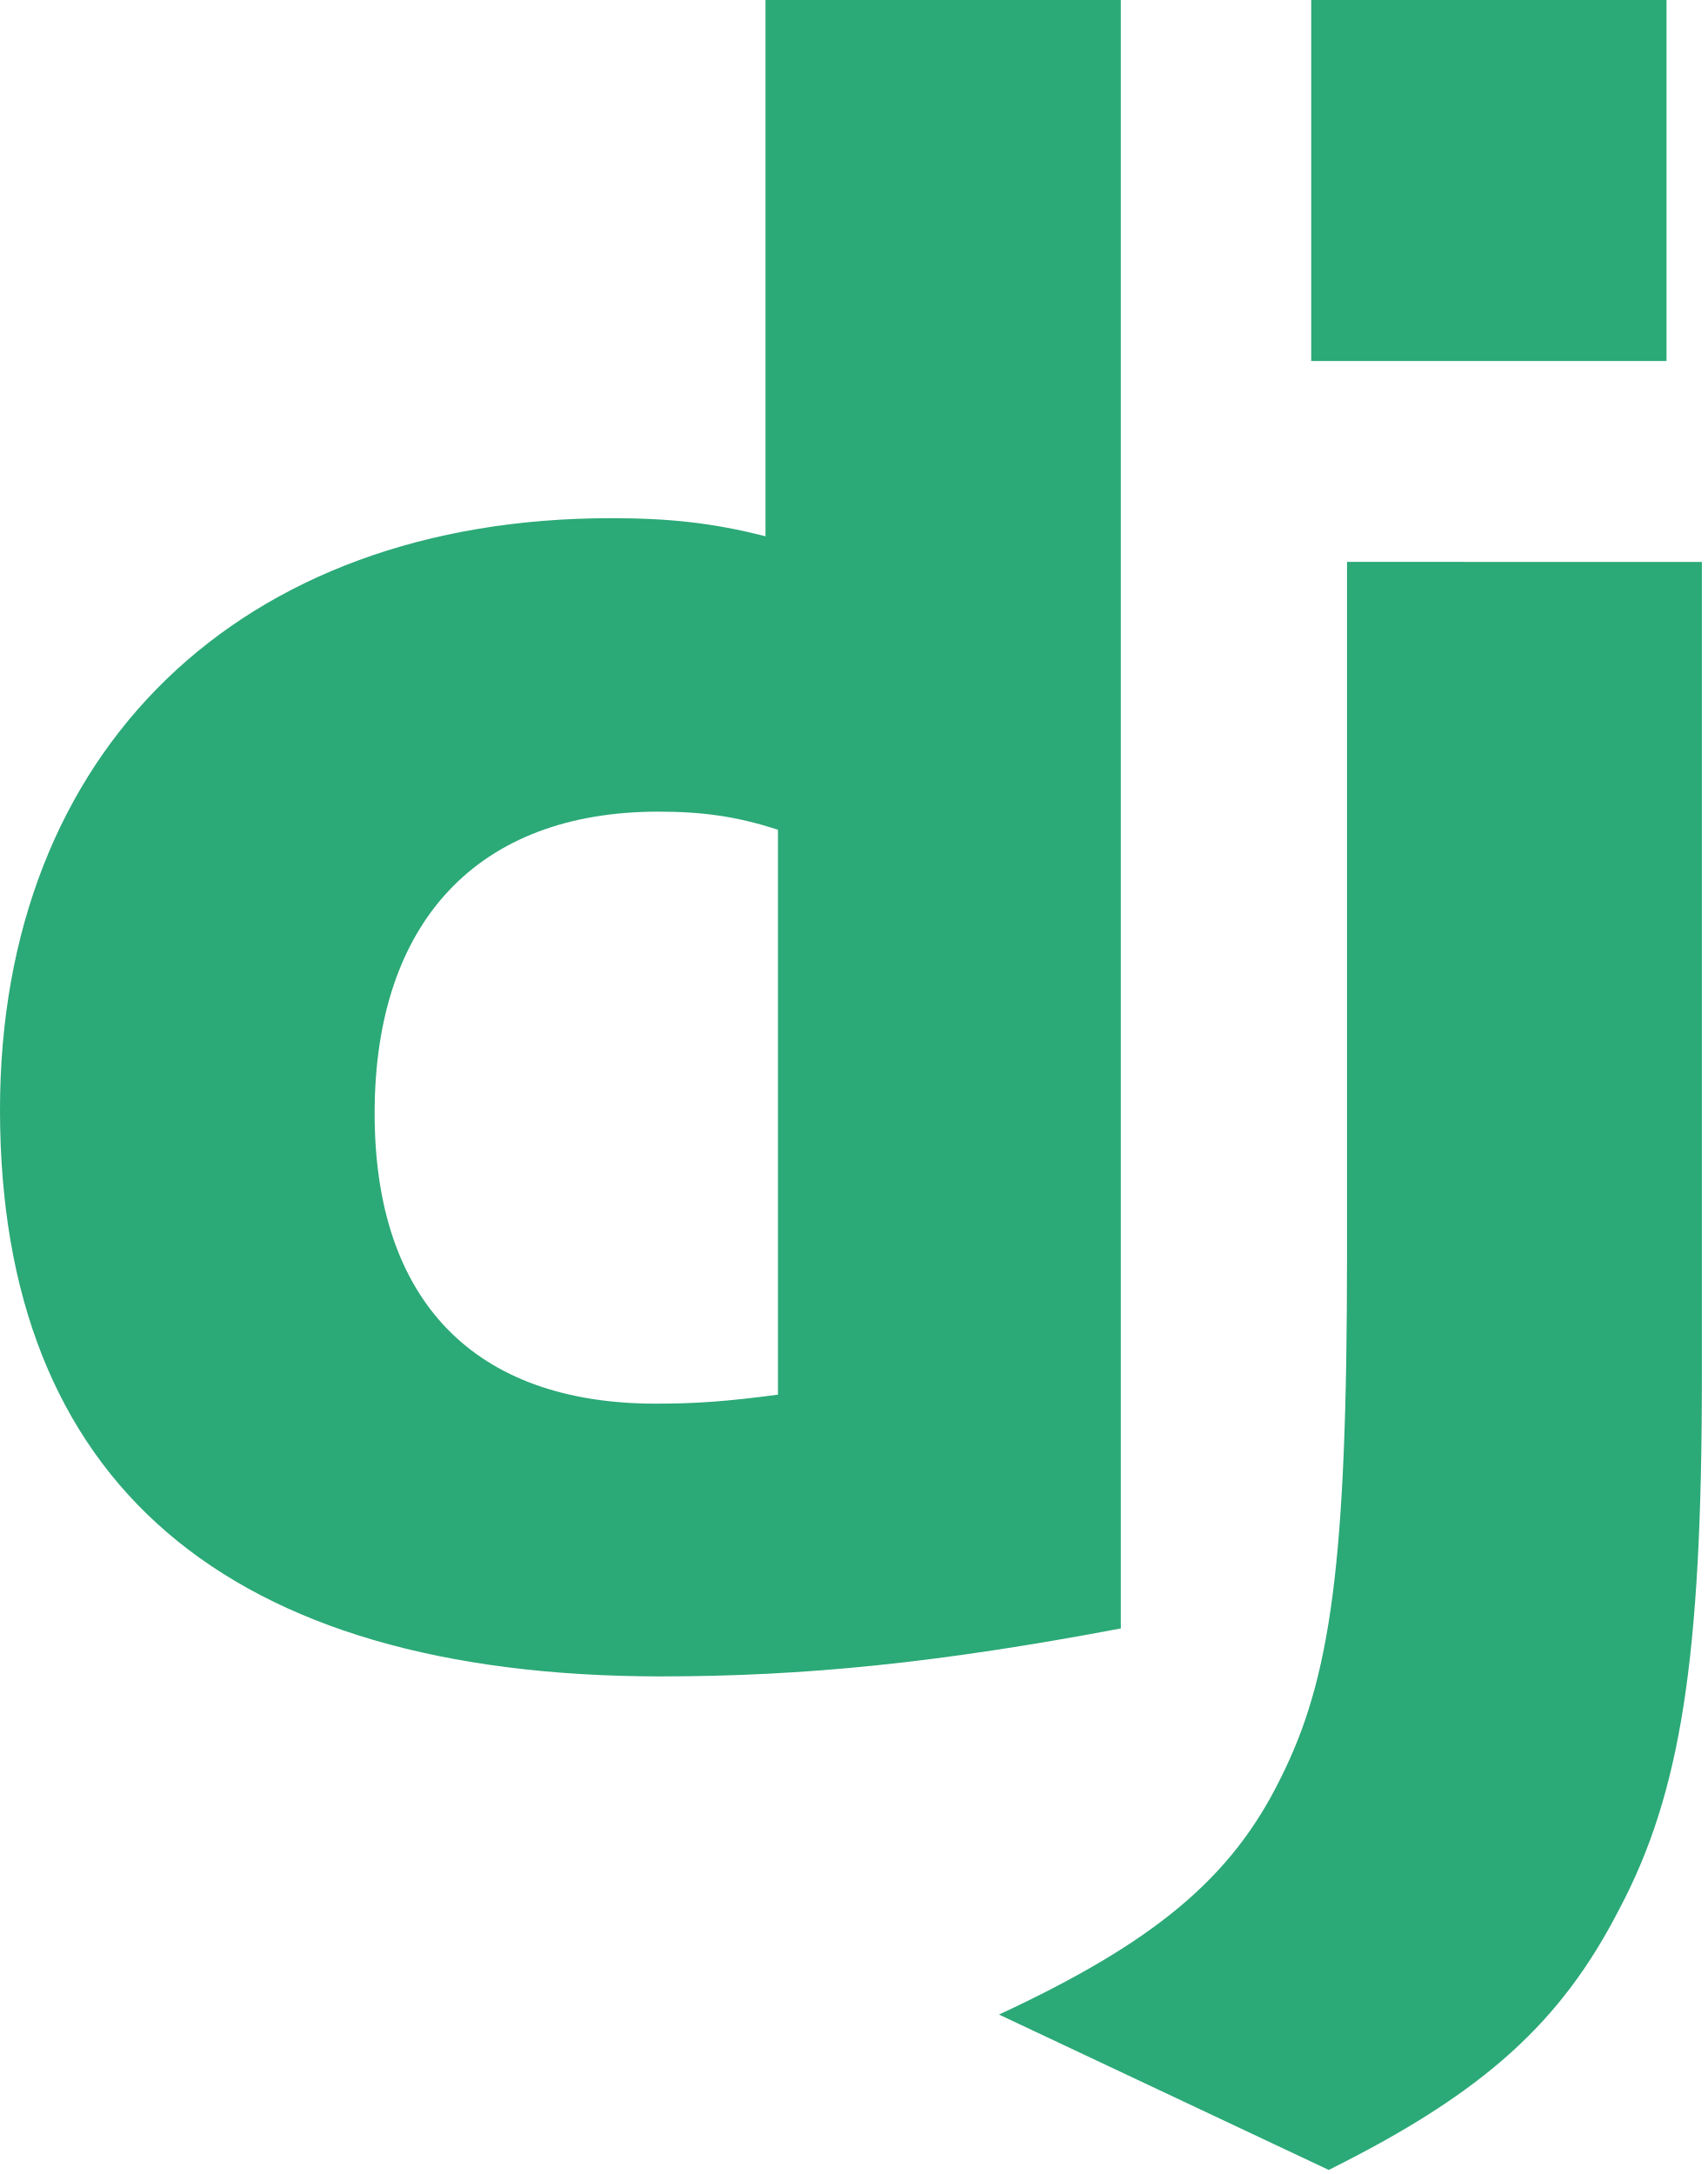
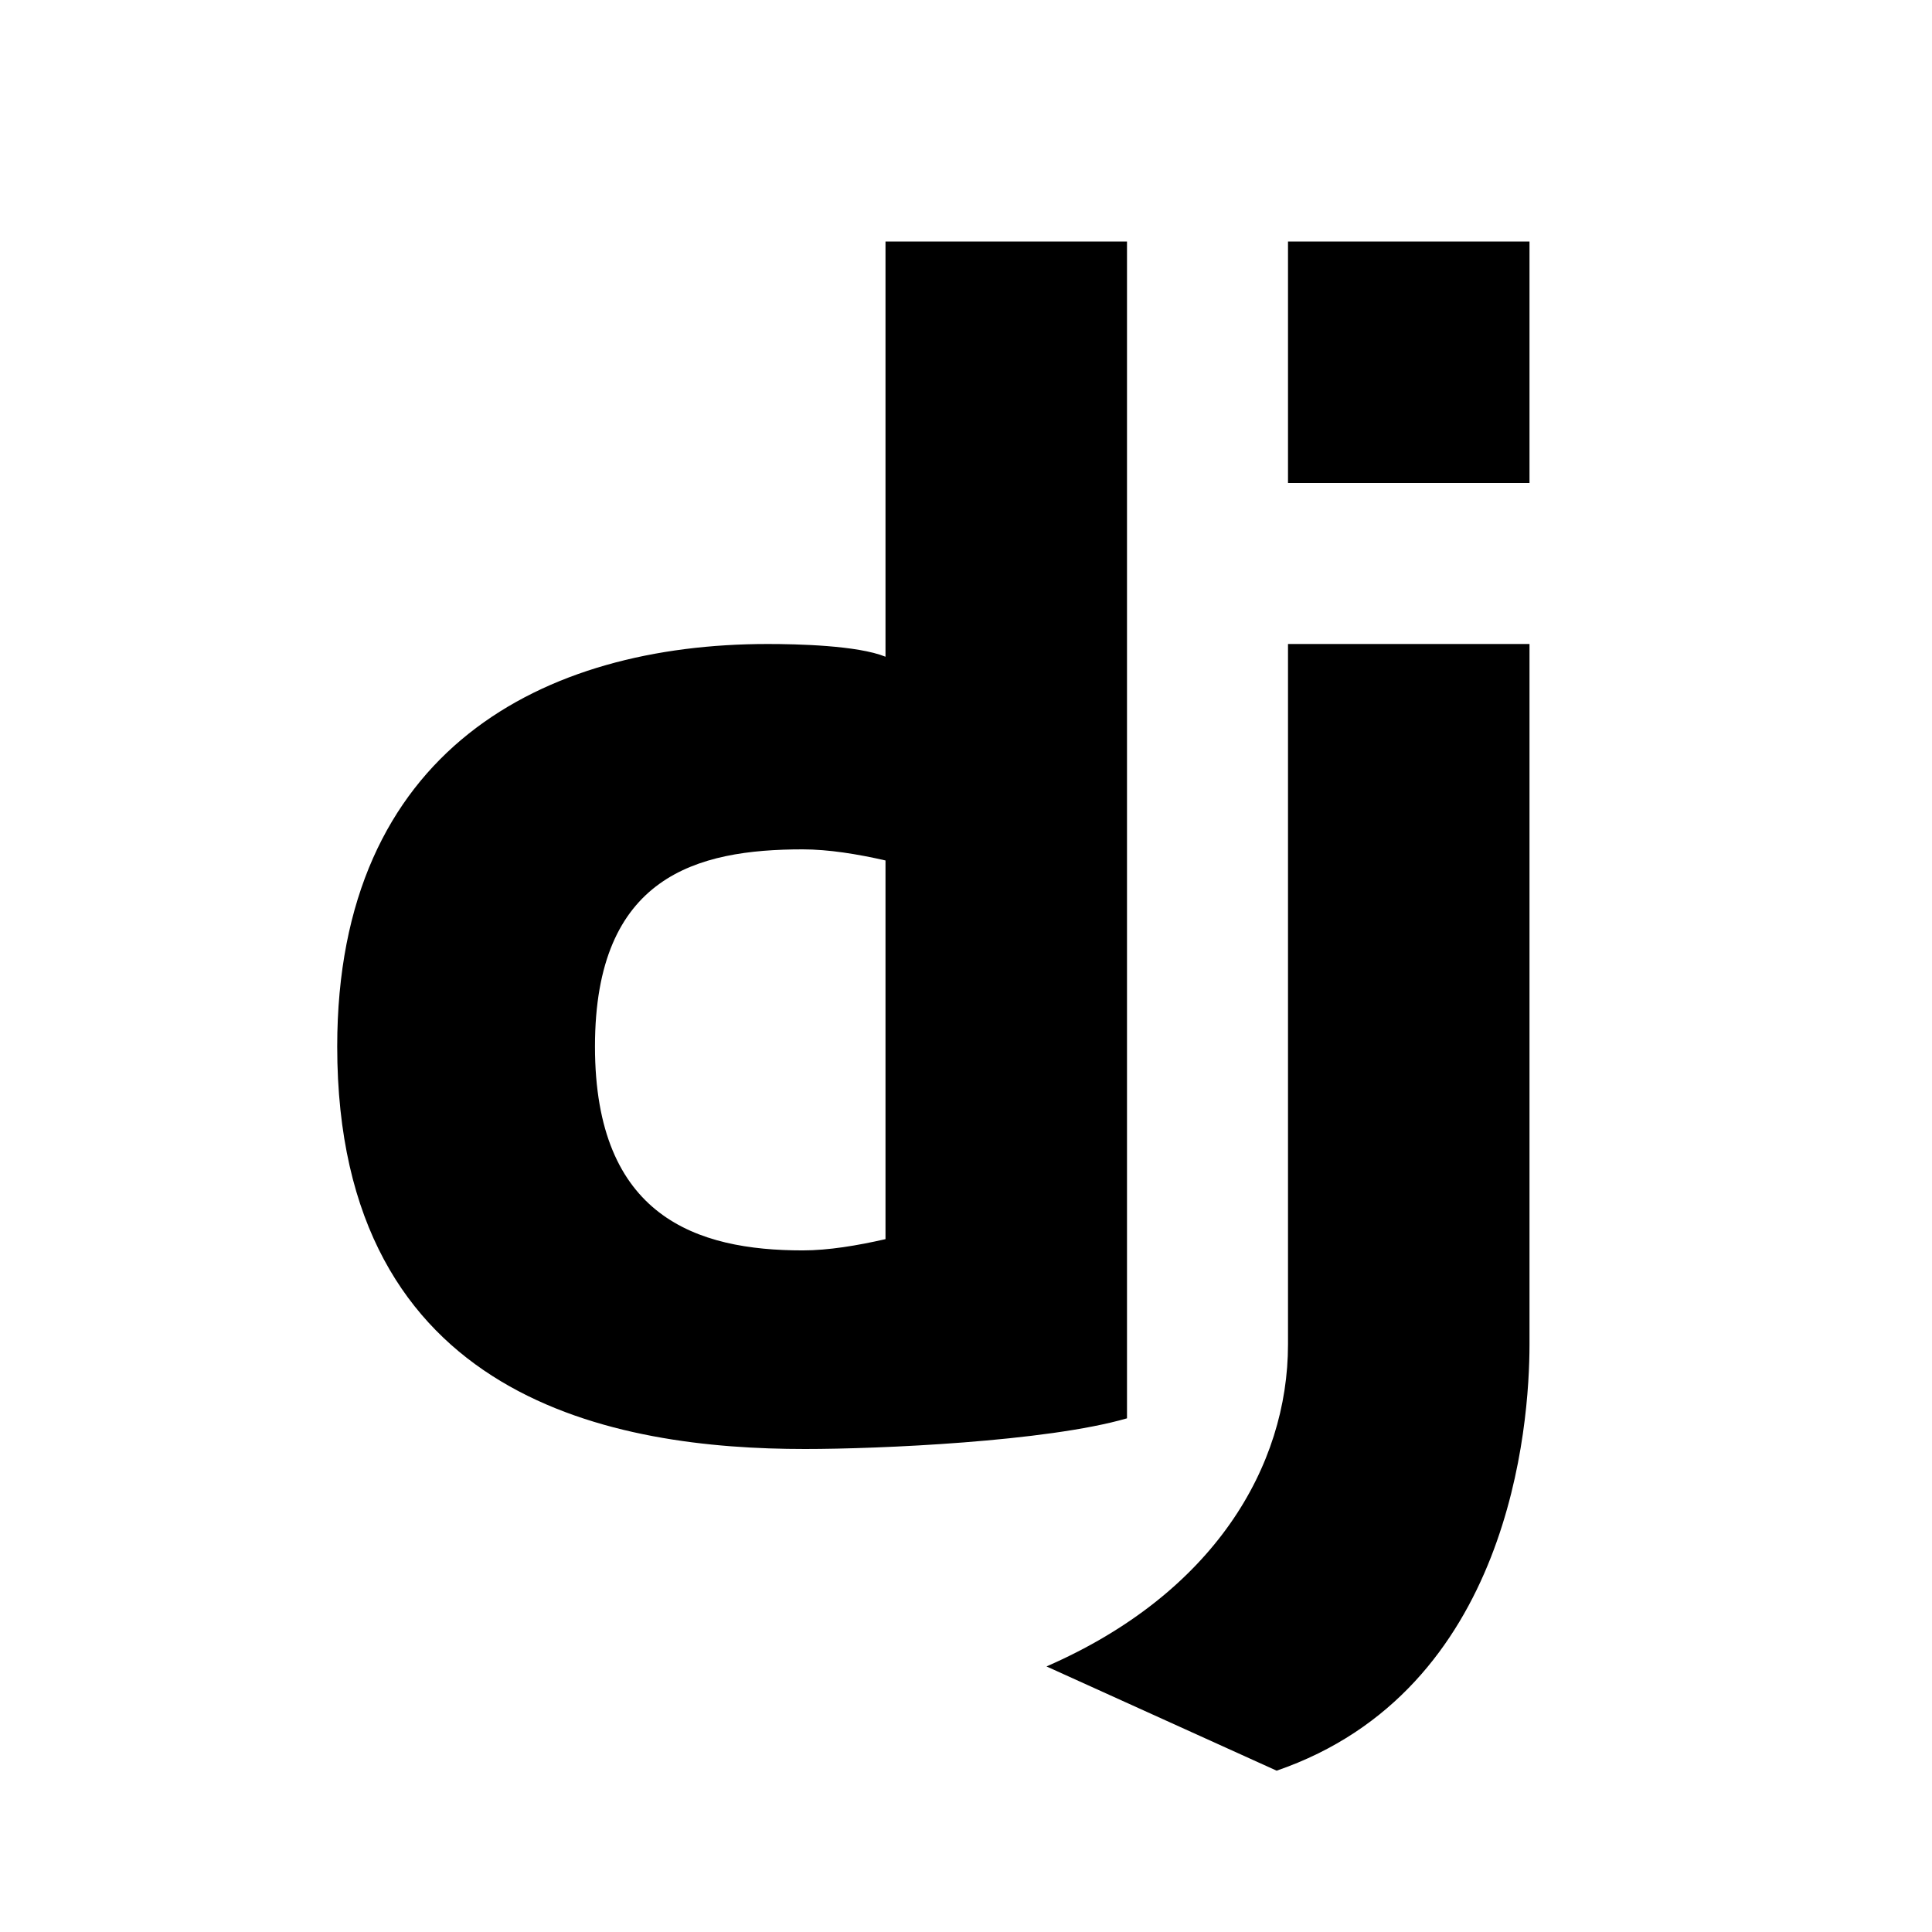
- <svg xmlns="http://www.w3.org/2000/svg" height="326" preserveAspectRatio="xMidYMid" viewBox="0 0 256 326" width="256">
-   <g fill="#2ba977">
-     <path d="m114.784 0h53.278v244.191c-27.29 5.162-47.381 7.193-69.117 7.193-65.072-.068-98.945-29.139-98.945-84.972 0-53.795 35.93-88.708 91.608-88.708 8.64 0 15.222.679 23.176 2.717zm1.867 124.427c-6.24-2.038-11.382-2.717-17.965-2.717-26.948 0-42.513 16.437-42.513 45.244 0 28.046 14.879 43.532 42.17 43.532 5.897 0 10.697-.333 18.308-1.352z" />
-     <path d="m255.187 84.261v122.262c0 42.106-3.154 62.354-12.411 79.81-8.64 16.784-20.022 27.366-43.541 39.056l-49.438-23.298c23.519-10.929 34.902-20.588 42.17-35.327 7.611-15.072 10.011-32.528 10.011-78.445v-104.059z" />
-     <path d="m196.608 0h53.278v54.135h-53.278z" />
-   </g>
+ <svg xmlns="http://www.w3.org/2000/svg" viewBox="0 0 24 24" width="64px" height="64px">
+   <path d="M 11 3 L 11 8.158 C 10.653 8.017 9.904 8 9.535 8 C 6.759 8 4.189 9.306 4.189 13 C 4.189 17.42 7.67 18 10 18 C 10.92 18 13 17.909 14 17.619 L 14 3 L 11 3 z M 16 3 L 16 6 L 19 6 L 19 3 L 16 3 z M 16 8 L 16 16.701 C 16 18.217 15.078 19.795 13 20.701 L 15.859 21.996 C 18.765 20.996 19 17.701 19 16.701 L 19 8 L 16 8 z M 9.971 10.551 C 10.291 10.551 10.65 10.609 11 10.689 L 11 15.393 C 10.65 15.473 10.291 15.533 9.971 15.533 C 8.661 15.533 7.391 15.12 7.391 13 C 7.391 10.88 8.661 10.551 9.971 10.551 z" />
</svg>
